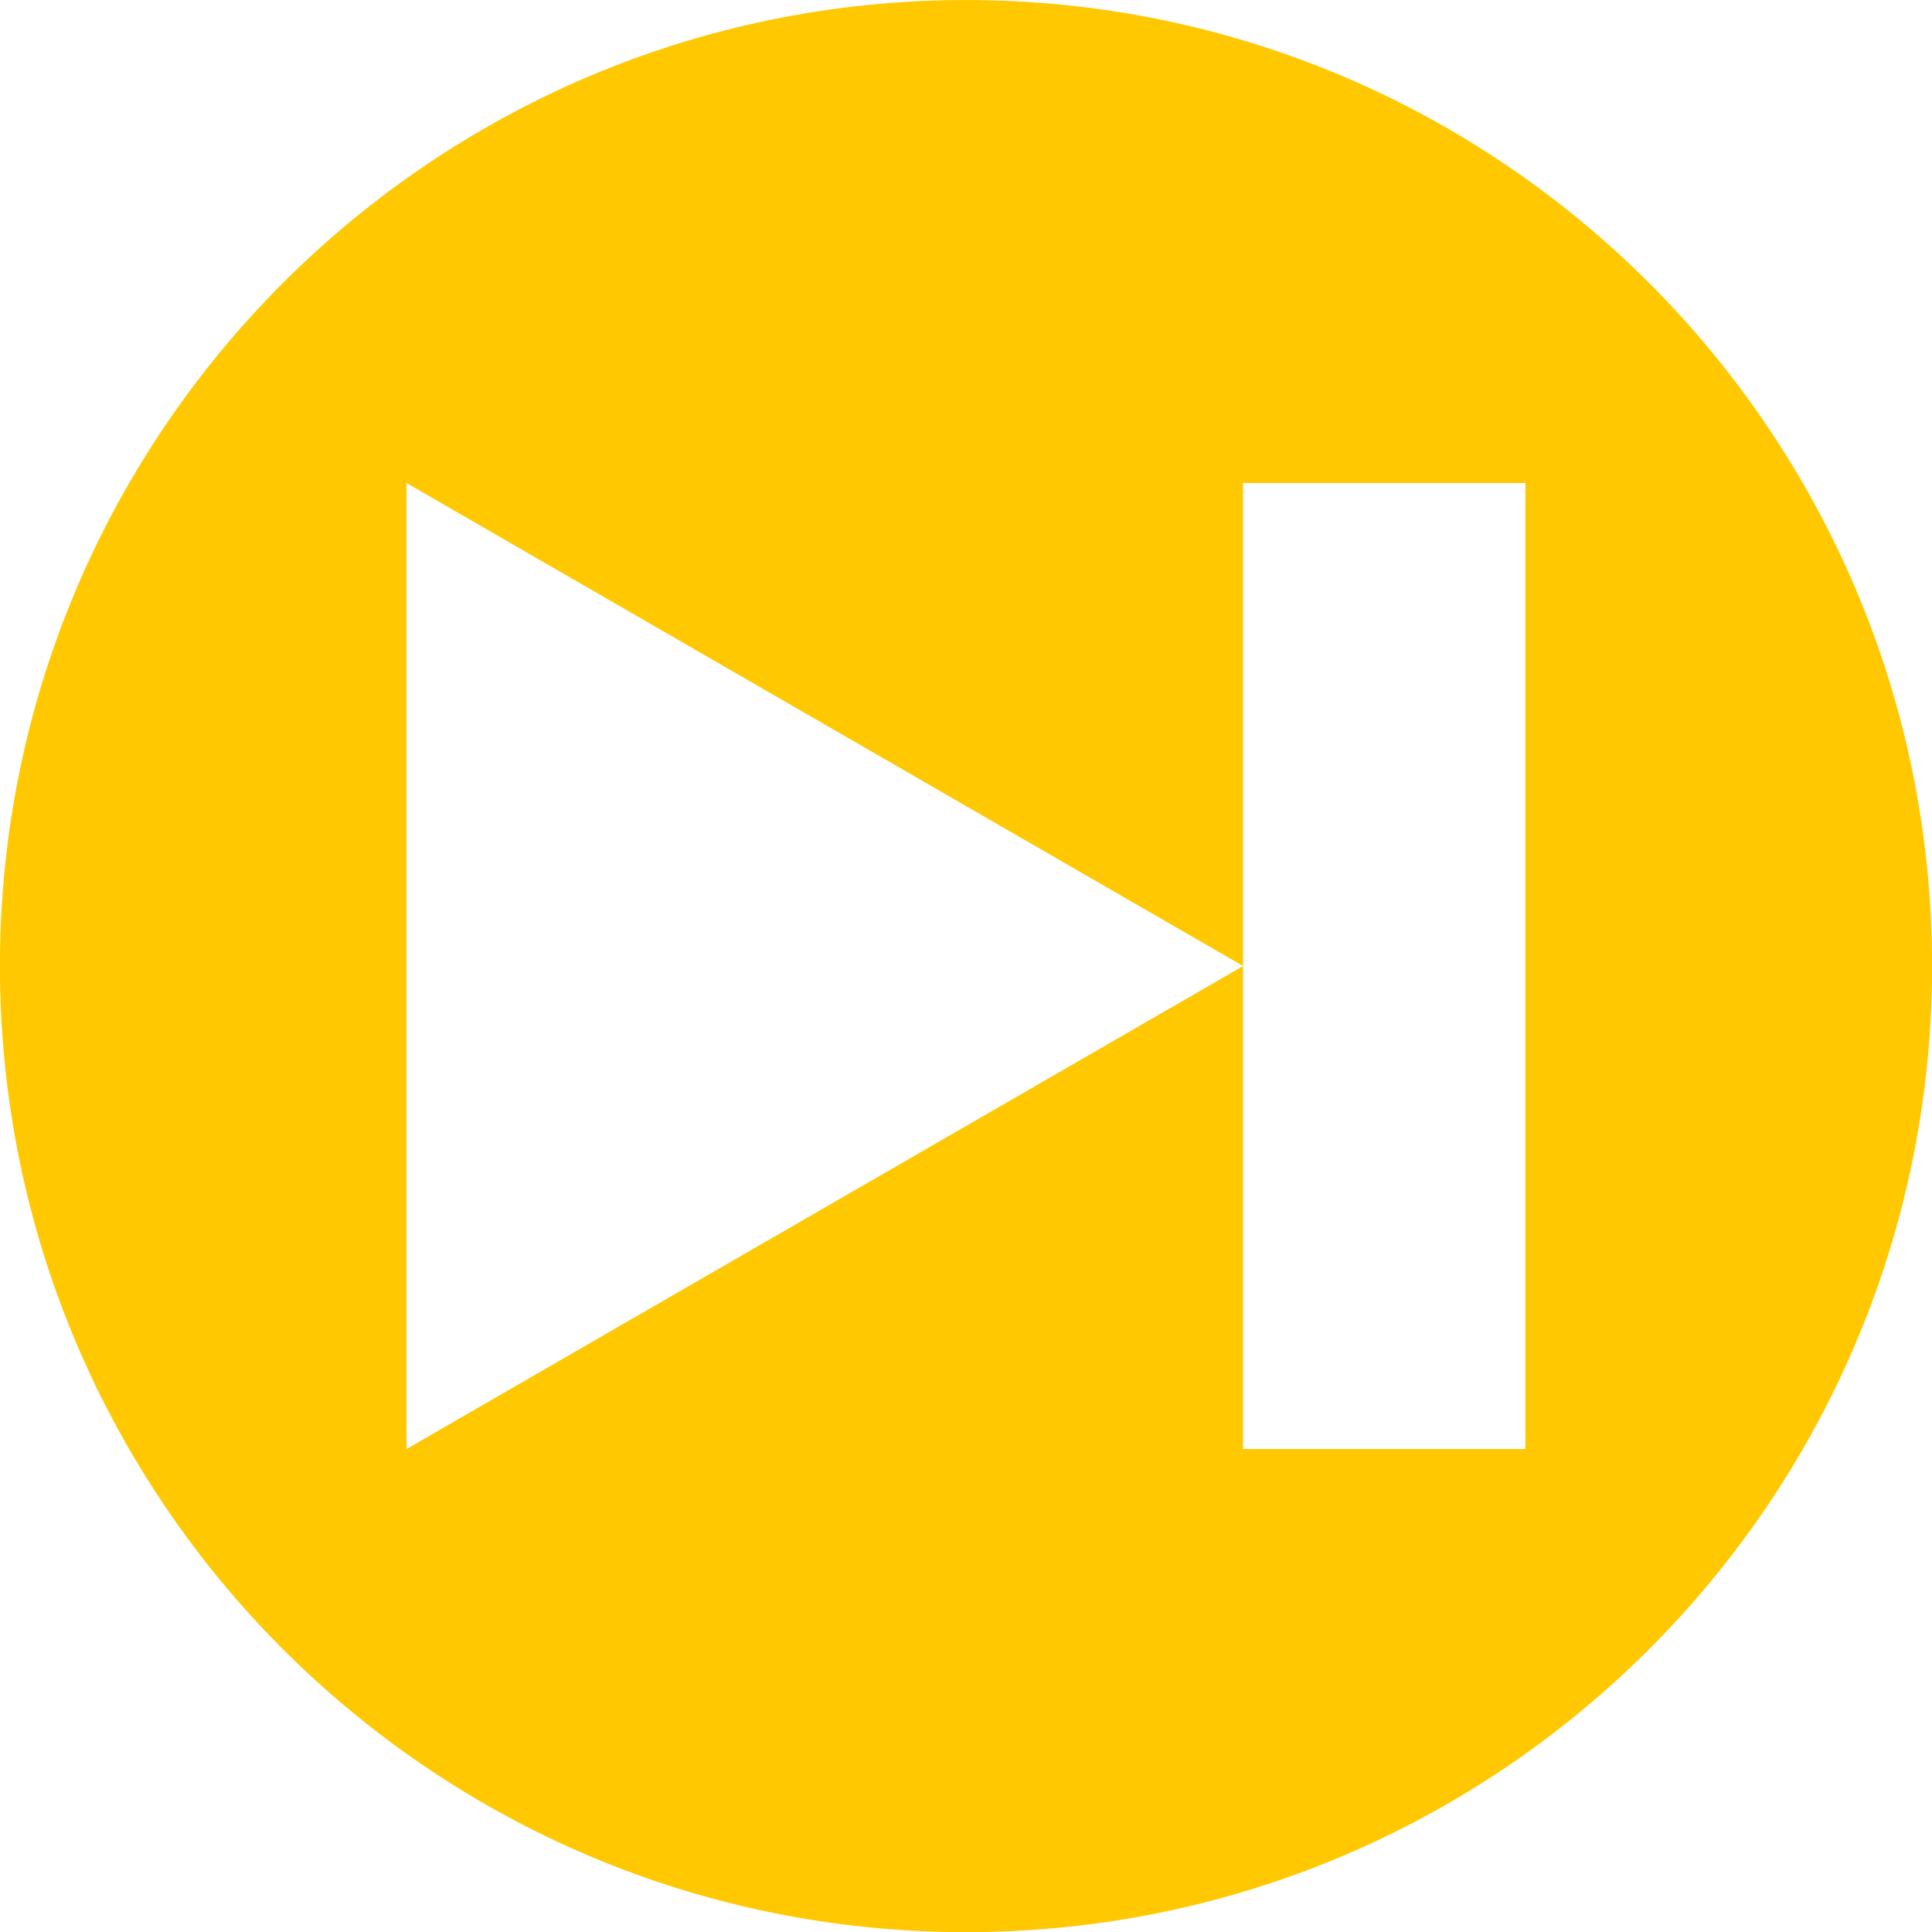
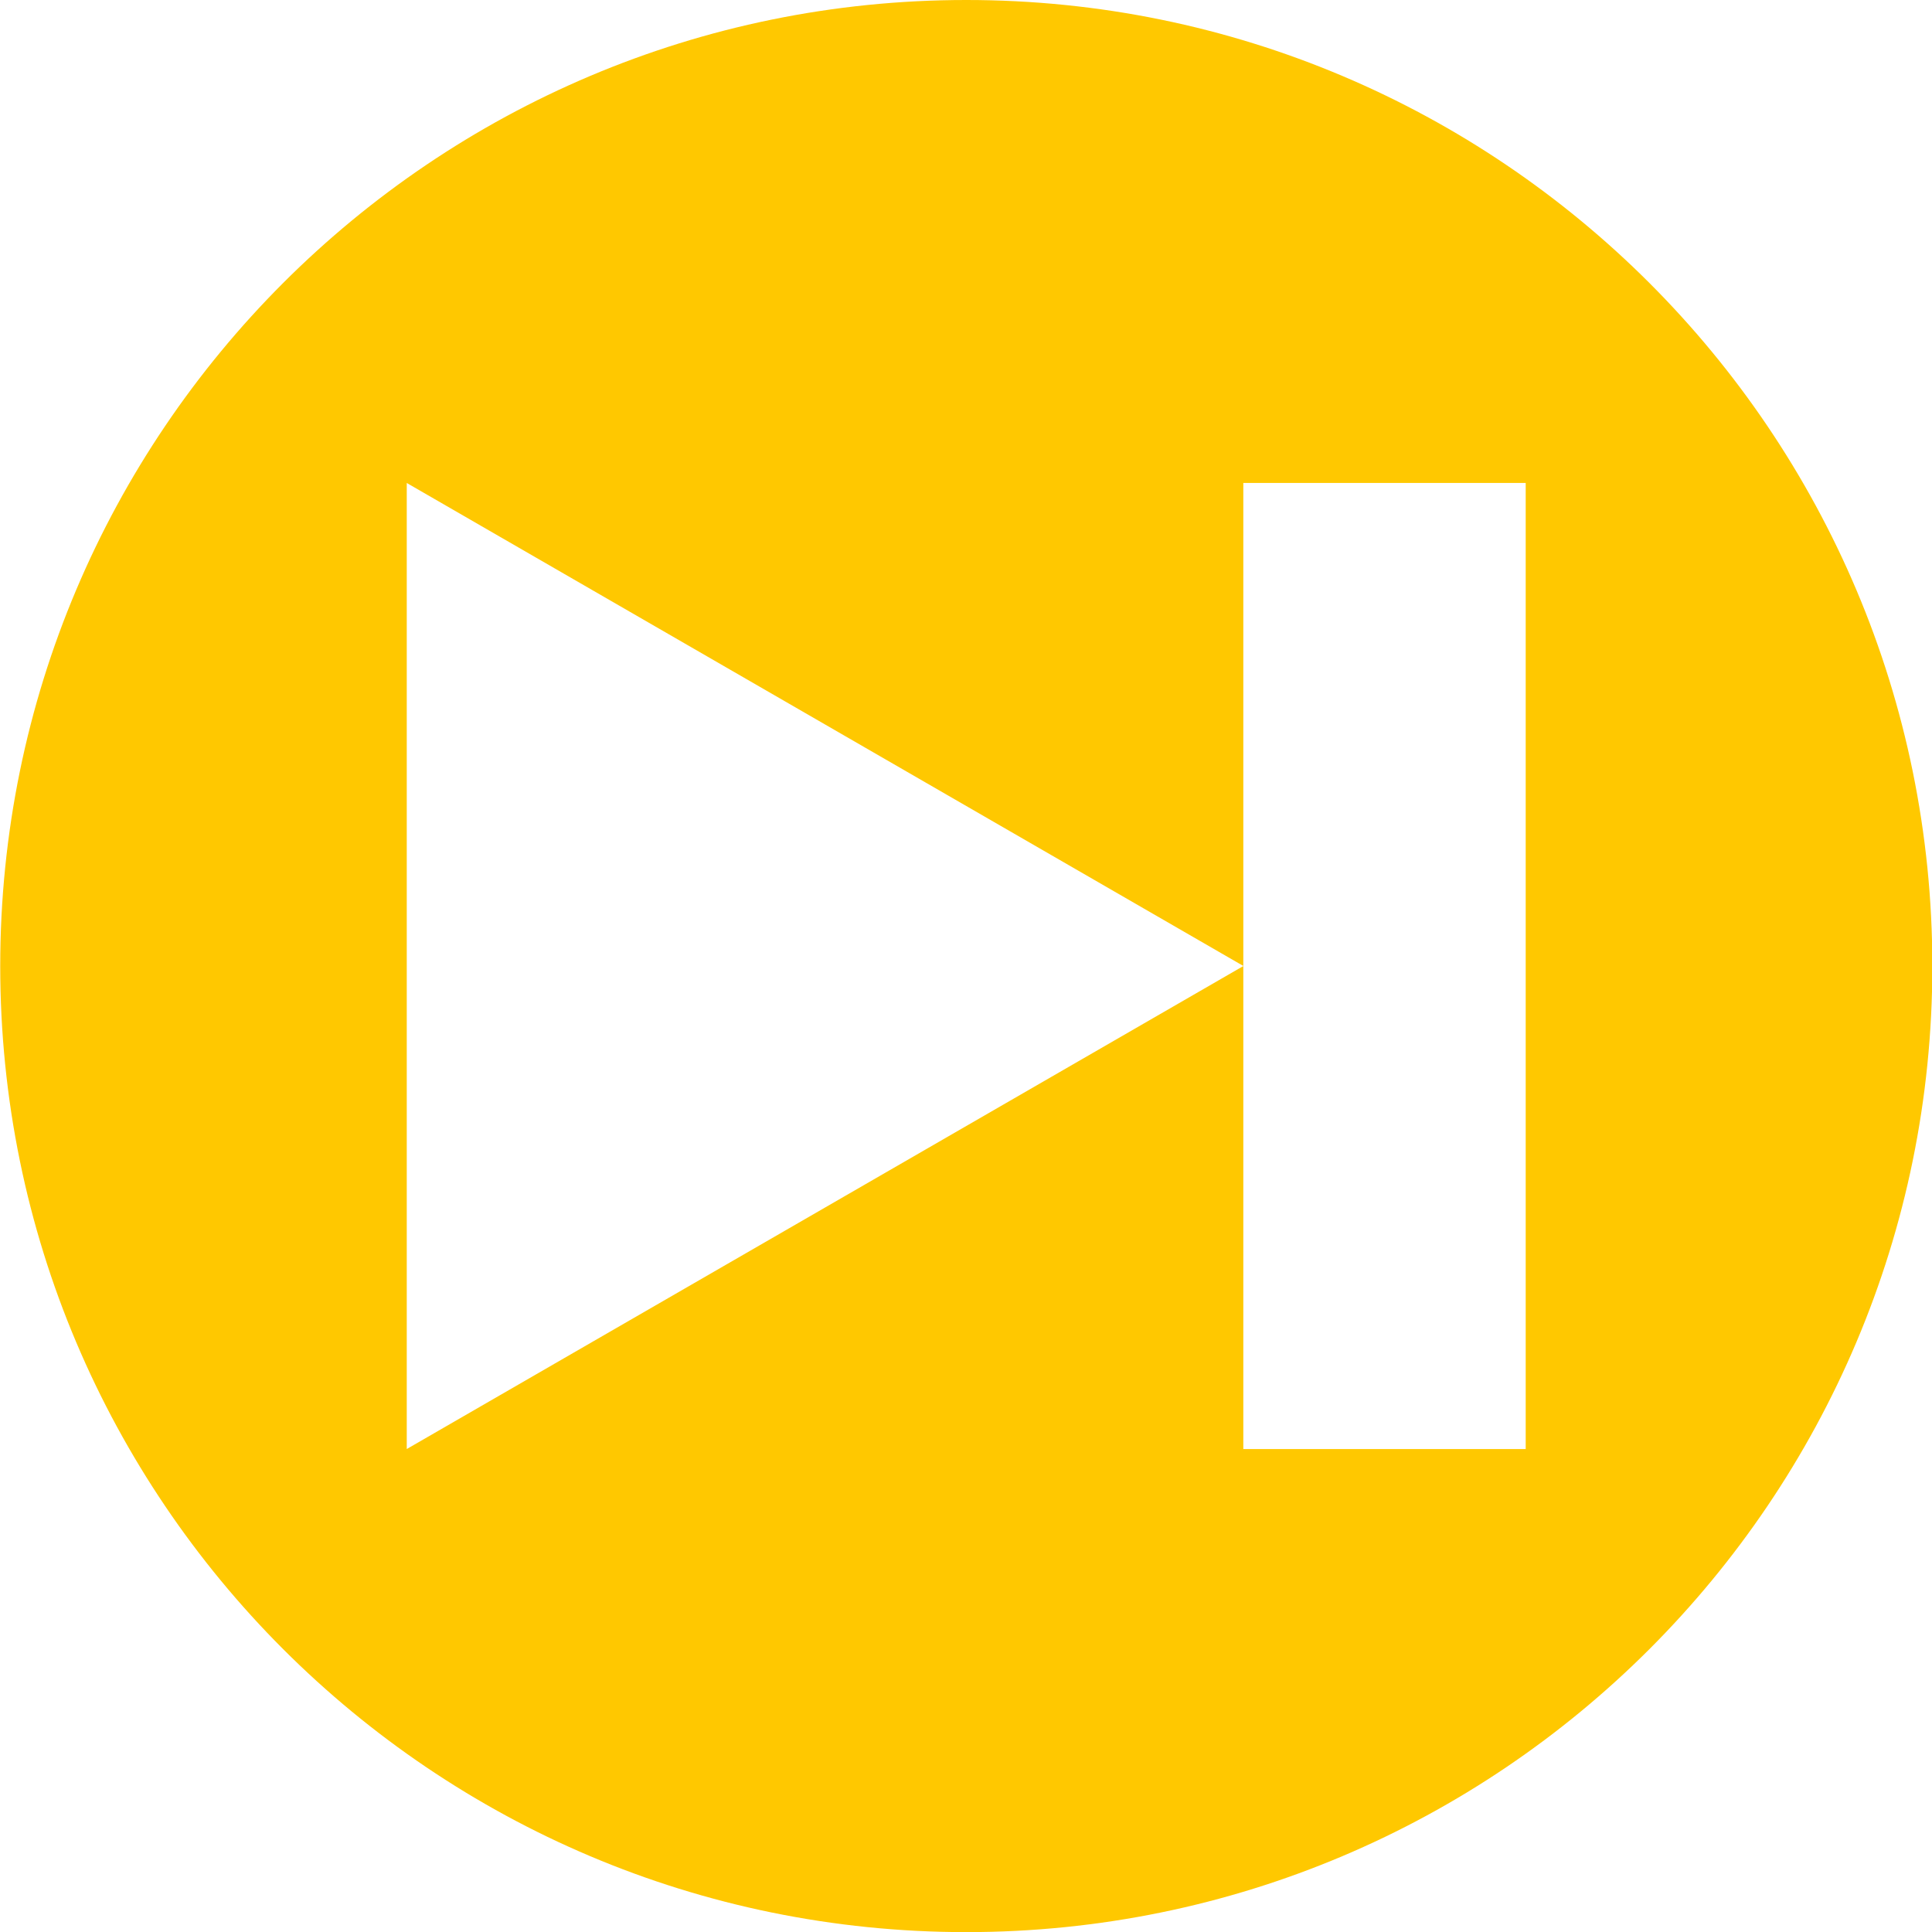
- <svg xmlns="http://www.w3.org/2000/svg" width="16.933mm" height="16.933mm" viewBox="0 0 16.933 16.933" version="1.1" id="svg5" sodipodiDocname="btn_next.svg" inkscapeVersion="1.2 (dc2aedaf03, 2022-05-15)" xmlnsInkscape="http://www.inkscape.org/namespaces/inkscape" xmlnsSodipodi="http://sodipodi.sourceforge.net/DTD/sodipodi-0.dtd" xmlnsSvg="http://www.w3.org/2000/svg">
-   <sodipodiNamedview id="namedview7" pagecolor="#ffffff" bordercolor="#000000" borderopacity="0.25" inkscapeShowpageshadow="2" inkscapePageopacity="0.0" inkscapePagecheckerboard="0" inkscapeDeskcolor="#d1d1d1" inkscapeDocument-units="mm" showgrid="false" inkscapeZoom="6.222" inkscapeCx="9.403" inkscapeCy="22.341" inkscapeWindow-width="1920" inkscapeWindow-height="1027" inkscapeWindow-x="-8" inkscapeWindow-y="-8" inkscapeWindow-maximized="1" inkscapeCurrent-layer="layer1" />
-   <defs id="defs2" />
-   <g inkscapeLabel="Warstwa 1" inkscapeGroupmode="layer" id="layer1" transform="translate(-93.41139,-81.14272)">
-     <path id="path462" style="fill:#ffc800;fill-opacity:1;fill-rule:evenodd;stroke-width:0.212" d="m 101.878,81.143 a 8.467,8.467 0 0 0 -8.467,8.467 8.467,8.467 0 0 0 8.467,8.467 8.467,8.467 0 0 0 8.467,-8.467 8.467,8.467 0 0 0 -8.467,-8.467 z m -4.904,4.233 7.332,4.233 v -4.233 h 2.475 v 8.467 h -2.475 v -4.233 l -7.332,4.233 z" />
+ <svg xmlns="http://www.w3.org/2000/svg" width="16.933mm" height="16.933mm" version="1.1" viewBox="0 0 16.933 16.933">
+   <g transform="translate(-93.411 -81.143)">
+     <path d="m101.88 81.143a8.467 8.467 0 0 0-8.467 8.467 8.467 8.467 0 0 0 8.467 8.467 8.467 8.467 0 0 0 8.467-8.467 8.467 8.467 0 0 0-8.467-8.467zm-4.904 4.233 7.332 4.233v-4.233h2.475v8.467h-2.475v-4.233l-7.332 4.233v-8.467z" fill="#ffc800" fill-rule="evenodd" stroke-width=".212" />
  </g>
</svg>
